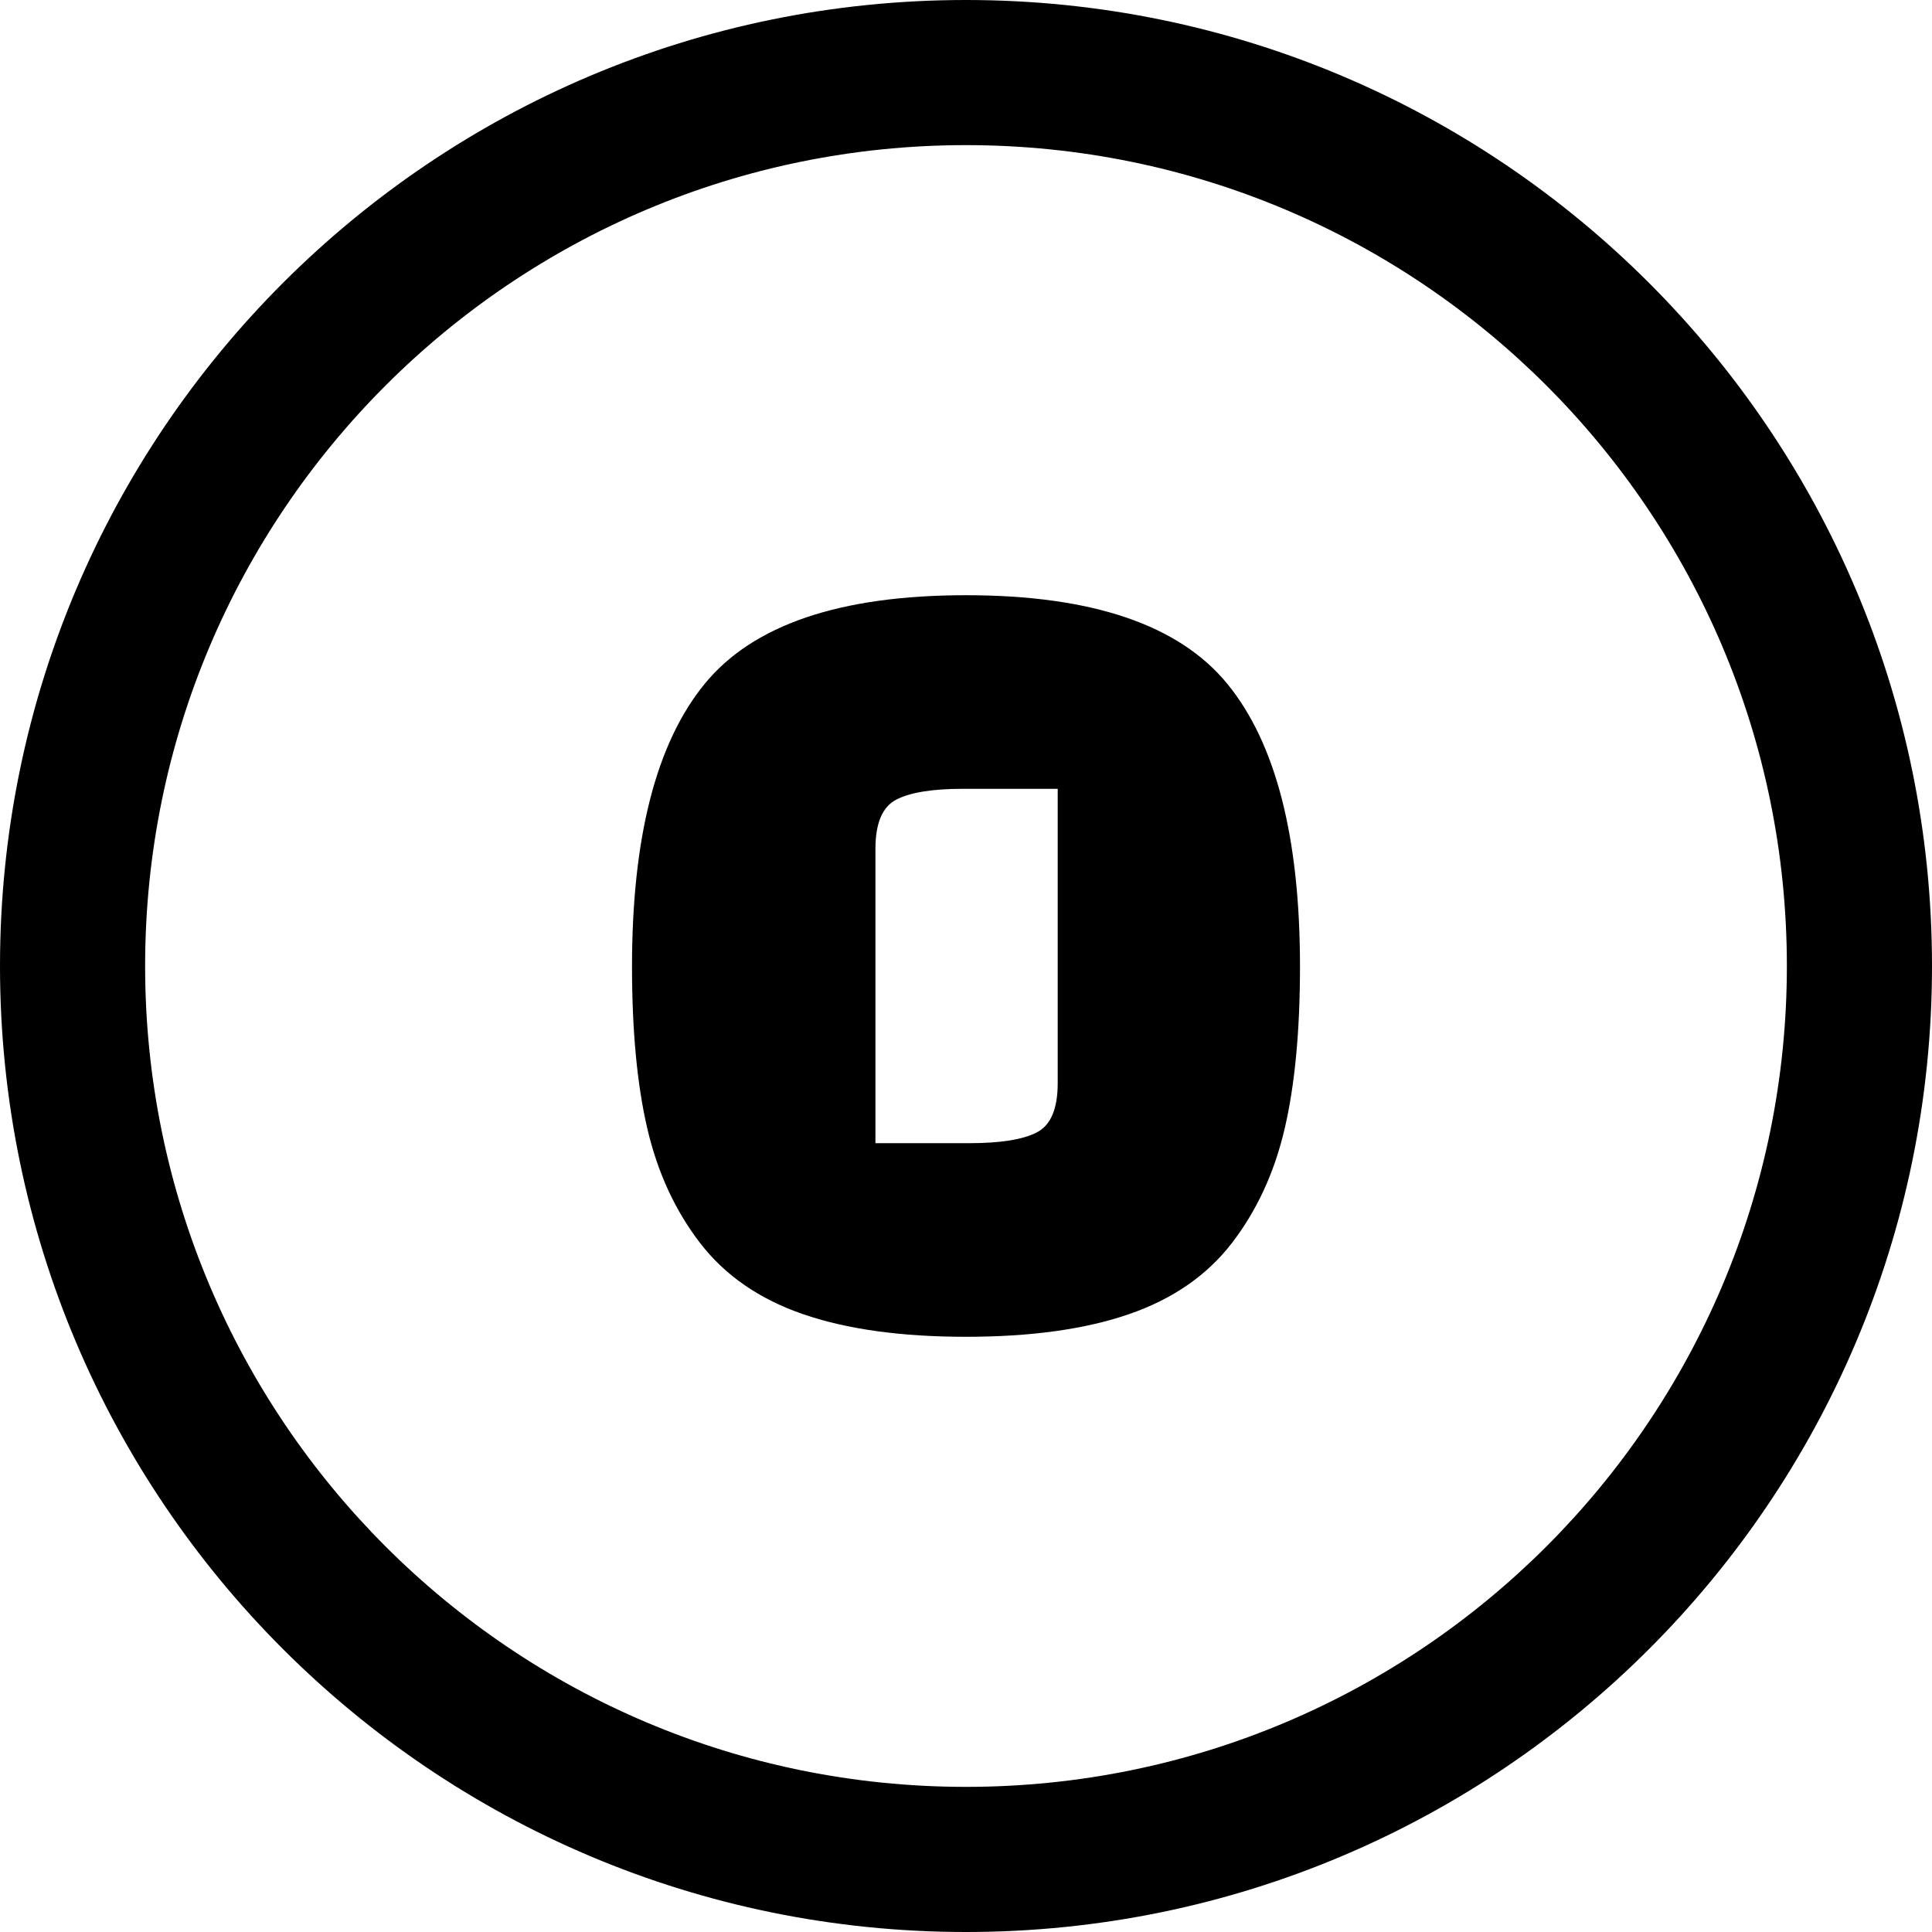
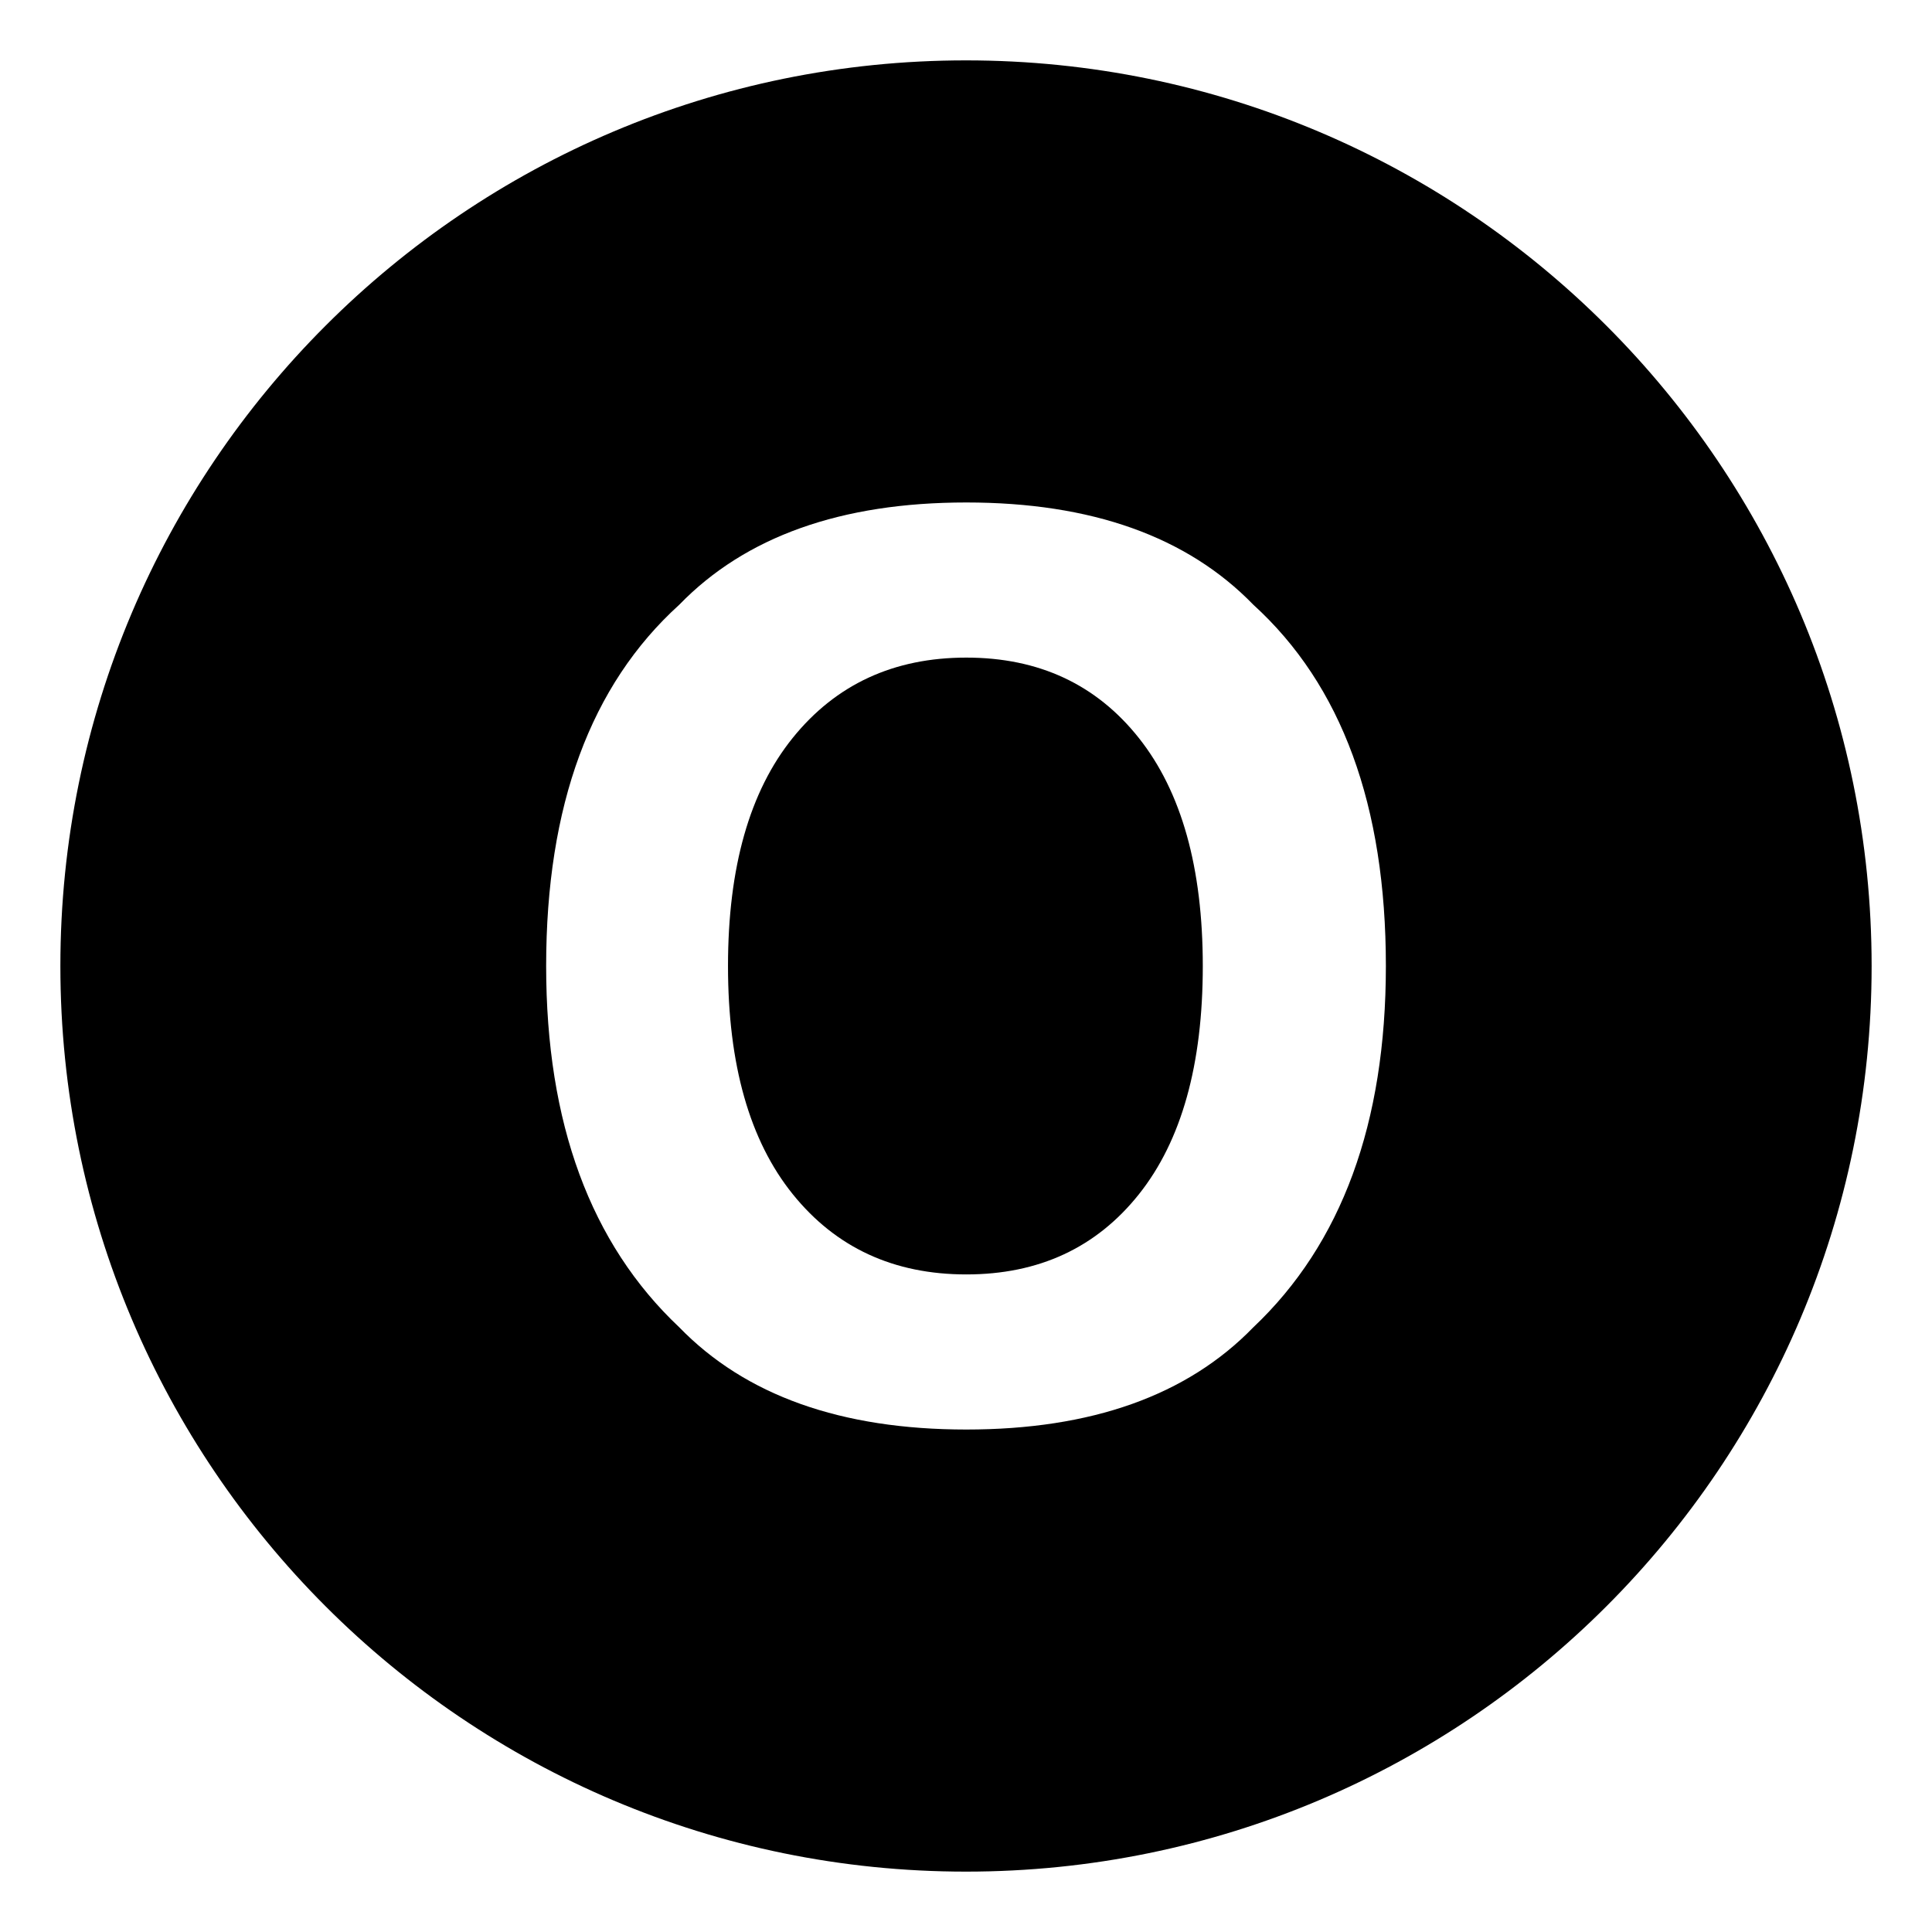
- <svg xmlns="http://www.w3.org/2000/svg" shape-rendering="geometricPrecision" text-rendering="geometricPrecision" image-rendering="optimizeQuality" fill-rule="evenodd" clip-rule="evenodd" viewBox="0 0 512 512">
-   <path style="fill:#000000;" d="M255.998 0c70.69 0 134.694 28.657 181.017 74.981C483.342 121.308 512 185.309 512 255.998c0 70.69-28.655 134.694-74.985 181.017C390.692 483.345 326.688 512 255.998 512c-70.689 0-134.69-28.658-181.017-74.985C28.657 390.692 0 326.688 0 255.998c0-70.689 28.657-134.687 74.981-181.017C121.311 28.657 185.309 0 255.998 0zM167.49 256.151c0-34.205 6.4-59.157 19.203-74.858 12.8-15.704 35.905-23.555 69.308-23.555 33.403 0 56.508 7.851 69.308 23.555 12.8 15.701 19.203 40.653 19.203 74.858 0 17.002-1.351 31.304-4.051 42.906s-7.352 21.702-13.951 30.304c-6.601 8.601-15.704 14.899-27.303 18.899-11.602 4.004-26.006 6.004-43.206 6.004-17.203 0-31.604-2-43.206-6.004-11.602-4-20.702-10.298-27.303-18.899-6.601-8.602-11.251-18.702-13.951-30.304-2.7-11.602-4.051-25.904-4.051-42.906zm64.509-31.204v78.008h24.903c8.199 0 14.152-.949 17.852-2.85 3.7-1.898 5.55-6.25 5.55-13.049v-78.012H255.1c-8.001 0-13.851.952-17.551 2.85-3.7 1.901-5.55 6.253-5.55 13.053zm177.824-122.774C370.461 62.812 316.071 38.46 255.998 38.46c-60.072 0-114.46 24.352-153.825 63.713-39.361 39.365-63.713 93.753-63.713 153.825 0 60.073 24.352 114.463 63.713 153.825 39.365 39.365 93.753 63.716 153.825 63.716 60.073 0 114.463-24.351 153.825-63.716 39.365-39.362 63.716-93.752 63.716-153.825 0-60.072-24.351-114.46-63.716-153.825z" />
+ <svg xmlns="http://www.w3.org/2000/svg" width="800px" height="800px" viewBox="0 0 64 64" aria-hidden="true" role="img" class="iconify iconify--emojione-monotone" preserveAspectRatio="xMidYMid meet">
+   <path d="M32.01 21.784c-2.402 0-4.318.886-5.748 2.657s-2.146 4.291-2.146 7.56c0 3.268.717 5.787 2.146 7.559s3.346 2.657 5.748 2.657s4.309-.886 5.719-2.657s2.115-4.291 2.115-7.559c0-3.255-.705-5.771-2.115-7.55s-3.317-2.667-5.719-2.667" fill="#000000" />
+   <path d="M32 2C15.432 2 2 15.432 2 32s13.432 30 30 30s30-13.432 30-30S48.568 2 32 2m9.518 41.969c-2.191 2.258-5.361 3.386-9.508 3.386s-7.316-1.128-9.508-3.386c-2.939-2.769-4.41-6.759-4.41-11.968c0-5.315 1.471-9.305 4.41-11.969c2.191-2.258 5.361-3.387 9.508-3.387s7.316 1.129 9.508 3.387c2.928 2.664 4.391 6.653 4.391 11.969c-.001 5.209-1.464 9.199-4.391 11.968" fill="#000000" />
</svg>
